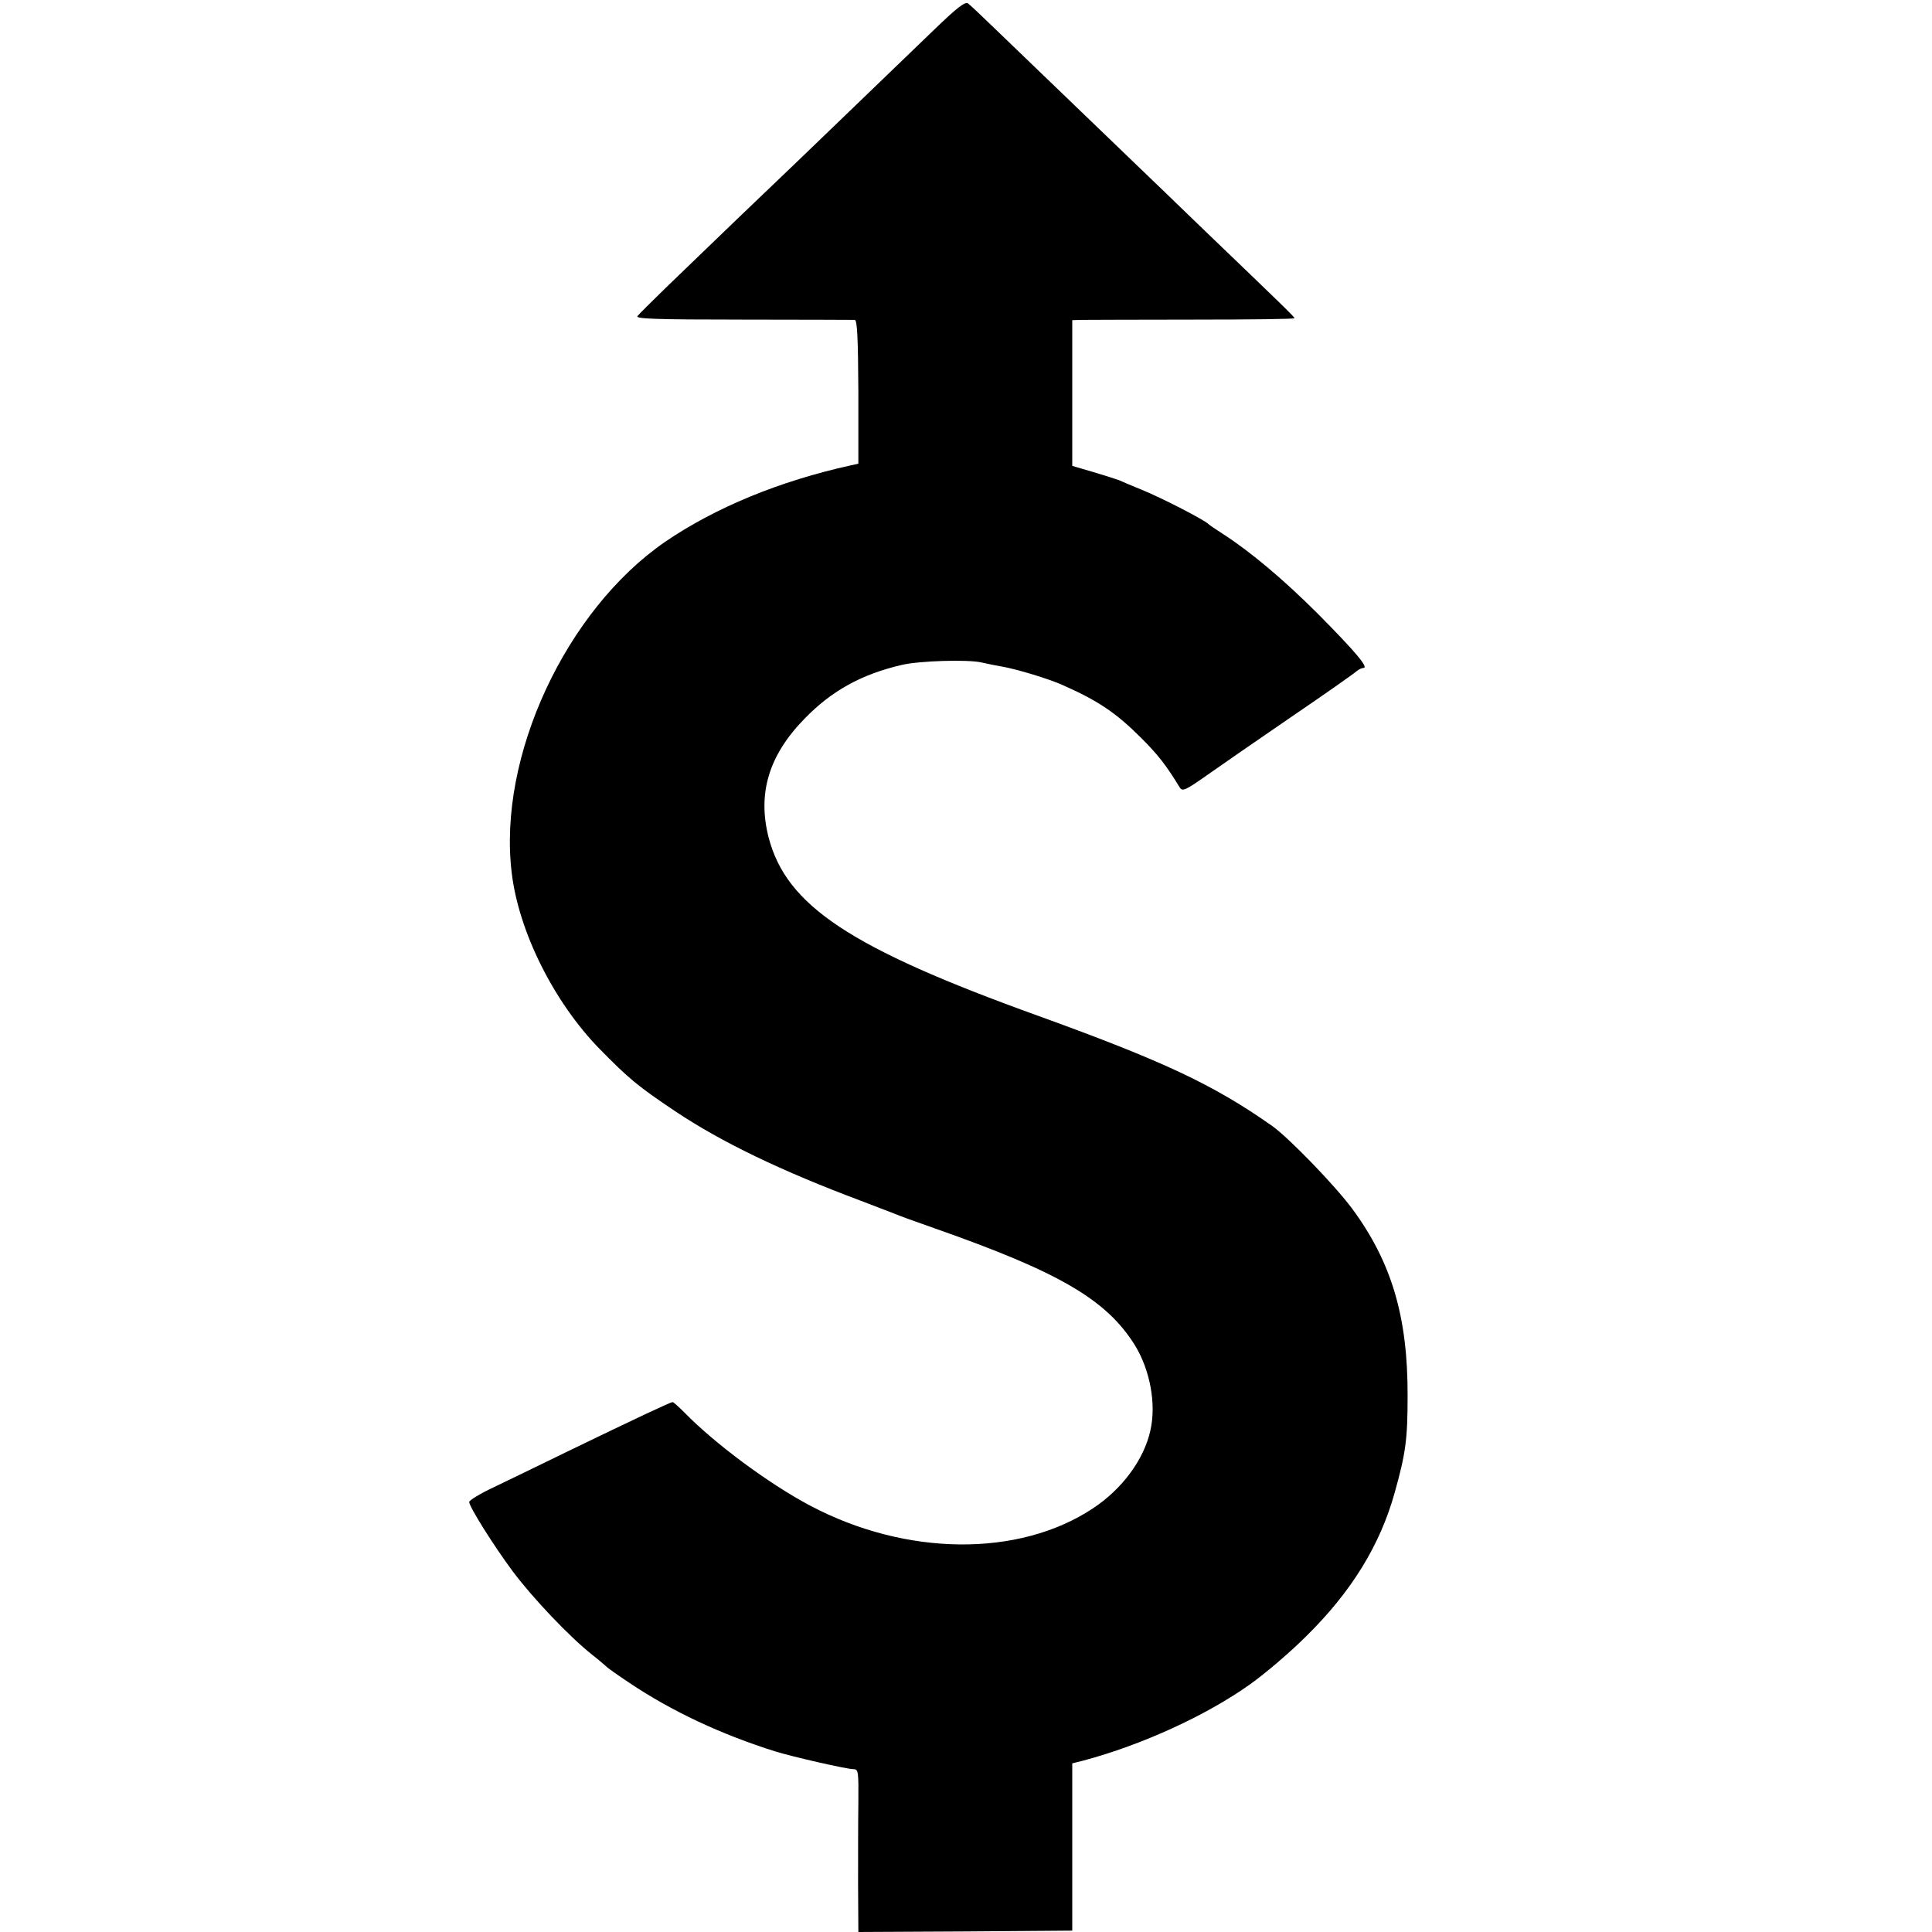
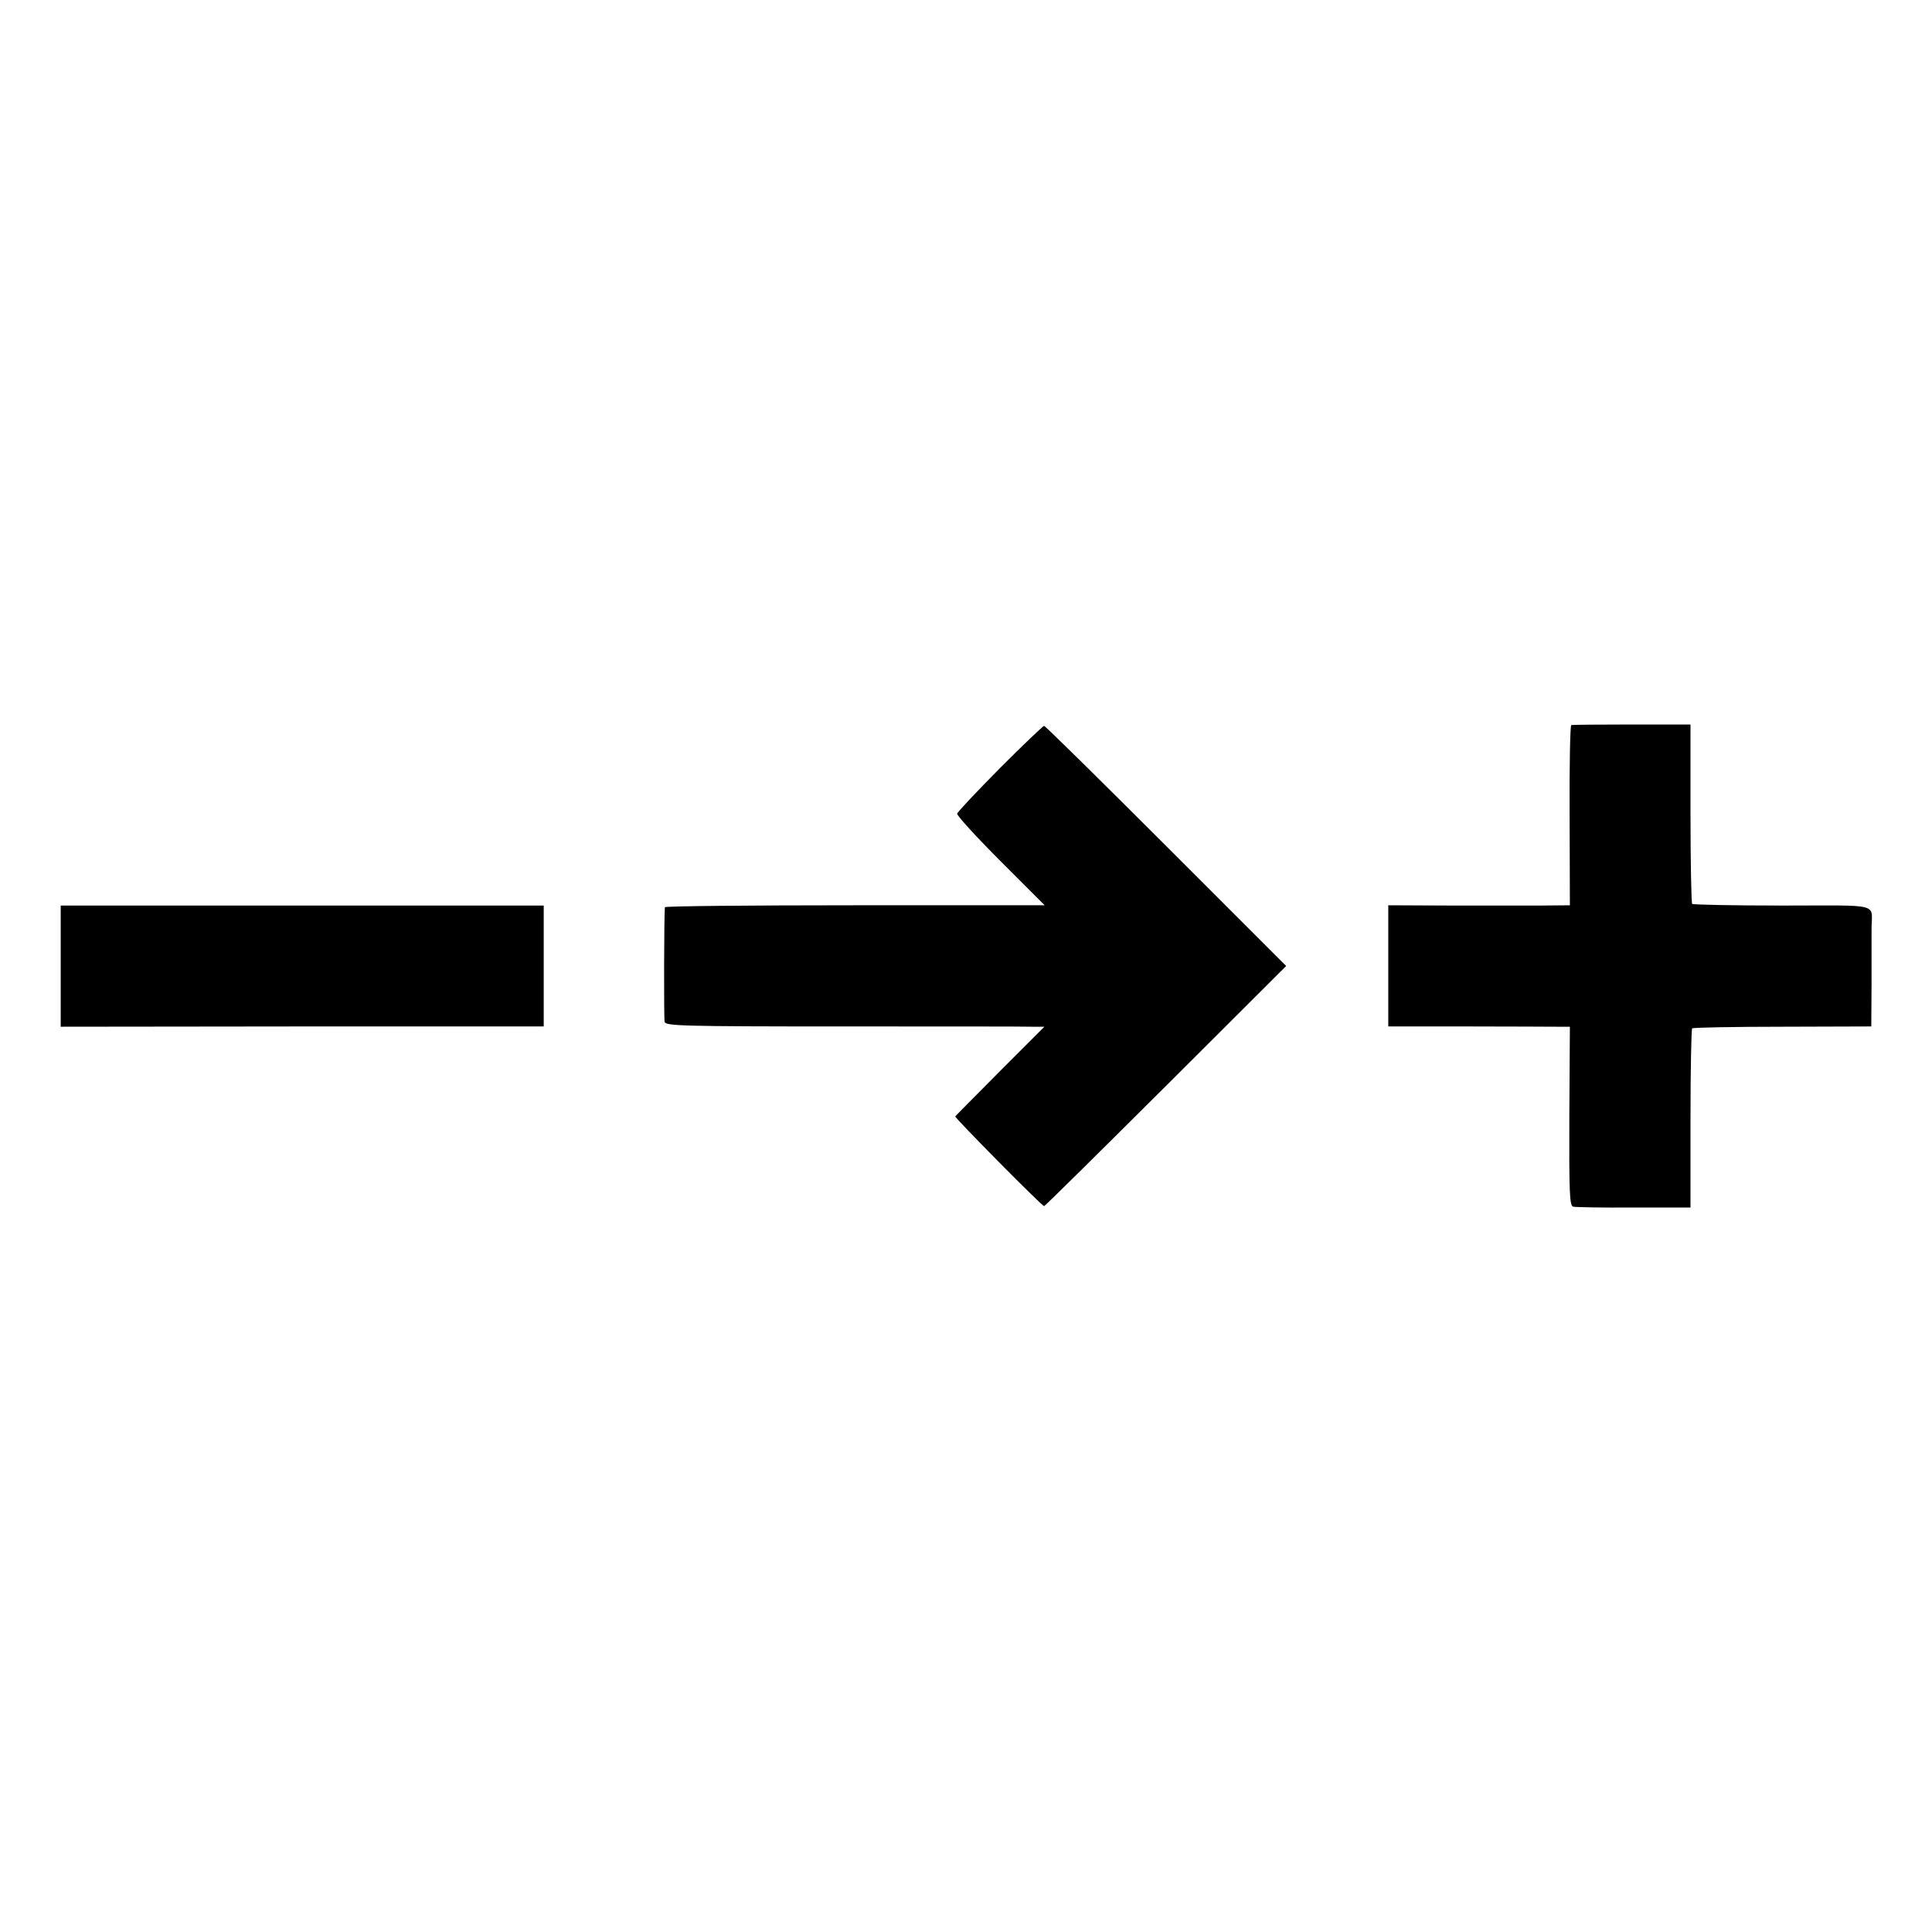
<svg xmlns="http://www.w3.org/2000/svg" version="1.0" width="700pt" height="700pt" viewBox="0 0 700 700" preserveAspectRatio="xMidYMid meet">
  <g transform="translate(0,700) scale(0.1,-0.1)" fill="#000000" stroke="none">
-     <path d="M3379 6887 c-236 -227 -502 -484 -557 -536 -54 -51 -207 -198 -409 -393 -50 -49 -97 -95 -103 -103 -9 -10 57 -13 382 -13 216 0 398 -1 405 -1 9 -1 12 -67 13 -261 l0 -260 -27 -6 c-259 -57 -491 -153 -673 -277 -360 -248 -607 -779 -556 -1199 25 -213 153 -469 318 -638 105 -107 138 -135 274 -226 169 -113 386 -217 674 -325 58 -22 114 -44 125 -48 11 -5 74 -28 140 -51 453 -159 623 -258 727 -424 55 -90 78 -213 56 -309 -23 -105 -102 -212 -208 -282 -268 -178 -678 -174 -1025 10 -151 80 -347 226 -456 338 -20 20 -39 37 -42 37 -7 0 -127 -56 -387 -182 -96 -47 -214 -104 -262 -127 -49 -23 -88 -47 -88 -53 0 -17 87 -156 159 -253 73 -97 205 -236 286 -300 28 -22 52 -43 55 -46 3 -3 39 -29 80 -56 153 -103 335 -188 530 -249 61 -19 258 -64 282 -64 18 0 19 -8 18 -122 -1 -68 -1 -201 -1 -296 l1 -172 388 2 387 3 0 303 0 303 40 10 c213 57 445 163 605 277 52 37 143 114 201 172 165 162 269 331 322 521 40 143 47 193 47 351 1 287 -58 485 -201 679 -65 87 -228 255 -289 299 -213 150 -394 235 -850 400 -680 245 -910 398 -975 645 -41 160 0 298 130 431 98 101 206 161 353 195 64 15 238 20 287 9 22 -5 56 -12 75 -15 52 -9 169 -44 220 -67 129 -57 194 -101 285 -192 61 -61 90 -98 140 -180 9 -14 21 -9 92 41 45 32 184 128 308 213 125 85 233 161 240 168 7 6 19 12 25 12 21 0 -33 63 -165 196 -123 123 -244 225 -345 290 -25 16 -47 31 -50 34 -15 16 -171 96 -242 125 -35 14 -72 30 -83 35 -11 4 -54 18 -95 30 l-75 22 0 264 0 264 35 1 c19 0 200 1 403 1 202 0 367 2 367 5 0 5 -34 38 -331 323 -105 102 -218 210 -249 240 -82 79 -454 437 -527 507 -33 32 -67 64 -75 70 -10 9 -38 -12 -129 -100z" />
+     <path d="M5693 4373 c-4 -2 -7 -149 -6 -328 l1 -325 -106 -1 c-59 0 -207 0 -329 0 l-223 1 0 -219 0 -220 283 0 c155 0 303 -1 328 -1 l47 0 -2 -324 c-1 -282 1 -325 14 -328 8 -2 107 -4 220 -3 l205 0 0 322 c0 177 3 324 6 327 3 3 150 6 327 6 l322 1 1 154 c0 85 0 175 0 200 0 95 41 84 -322 84 -177 0 -324 3 -328 6 -3 4 -6 151 -6 328 l0 322 -212 0 c-117 0 -216 -1 -220 -2z" />
+     <path d="M3623 4217 c-83 -84 -153 -158 -155 -165 -2 -6 69 -84 157 -172 l160 -160 -688 0 c-378 0 -687 -3 -688 -7 -3 -26 -4 -401 -1 -415 4 -15 52 -17 646 -17 352 0 661 0 685 -1 l45 0 -160 -160 c-87 -88 -161 -162 -163 -165 -3 -4 314 -325 322 -325 3 0 201 196 441 435 l436 435 -435 435 c-239 239 -438 435 -442 435 -5 -1 -76 -69 -160 -153z" />
+     <path d="M220 3500 l0 -220 875 1 875 0 0 219 0 219 -875 0 -875 0 0 -219z" />
  </g>
</svg>
